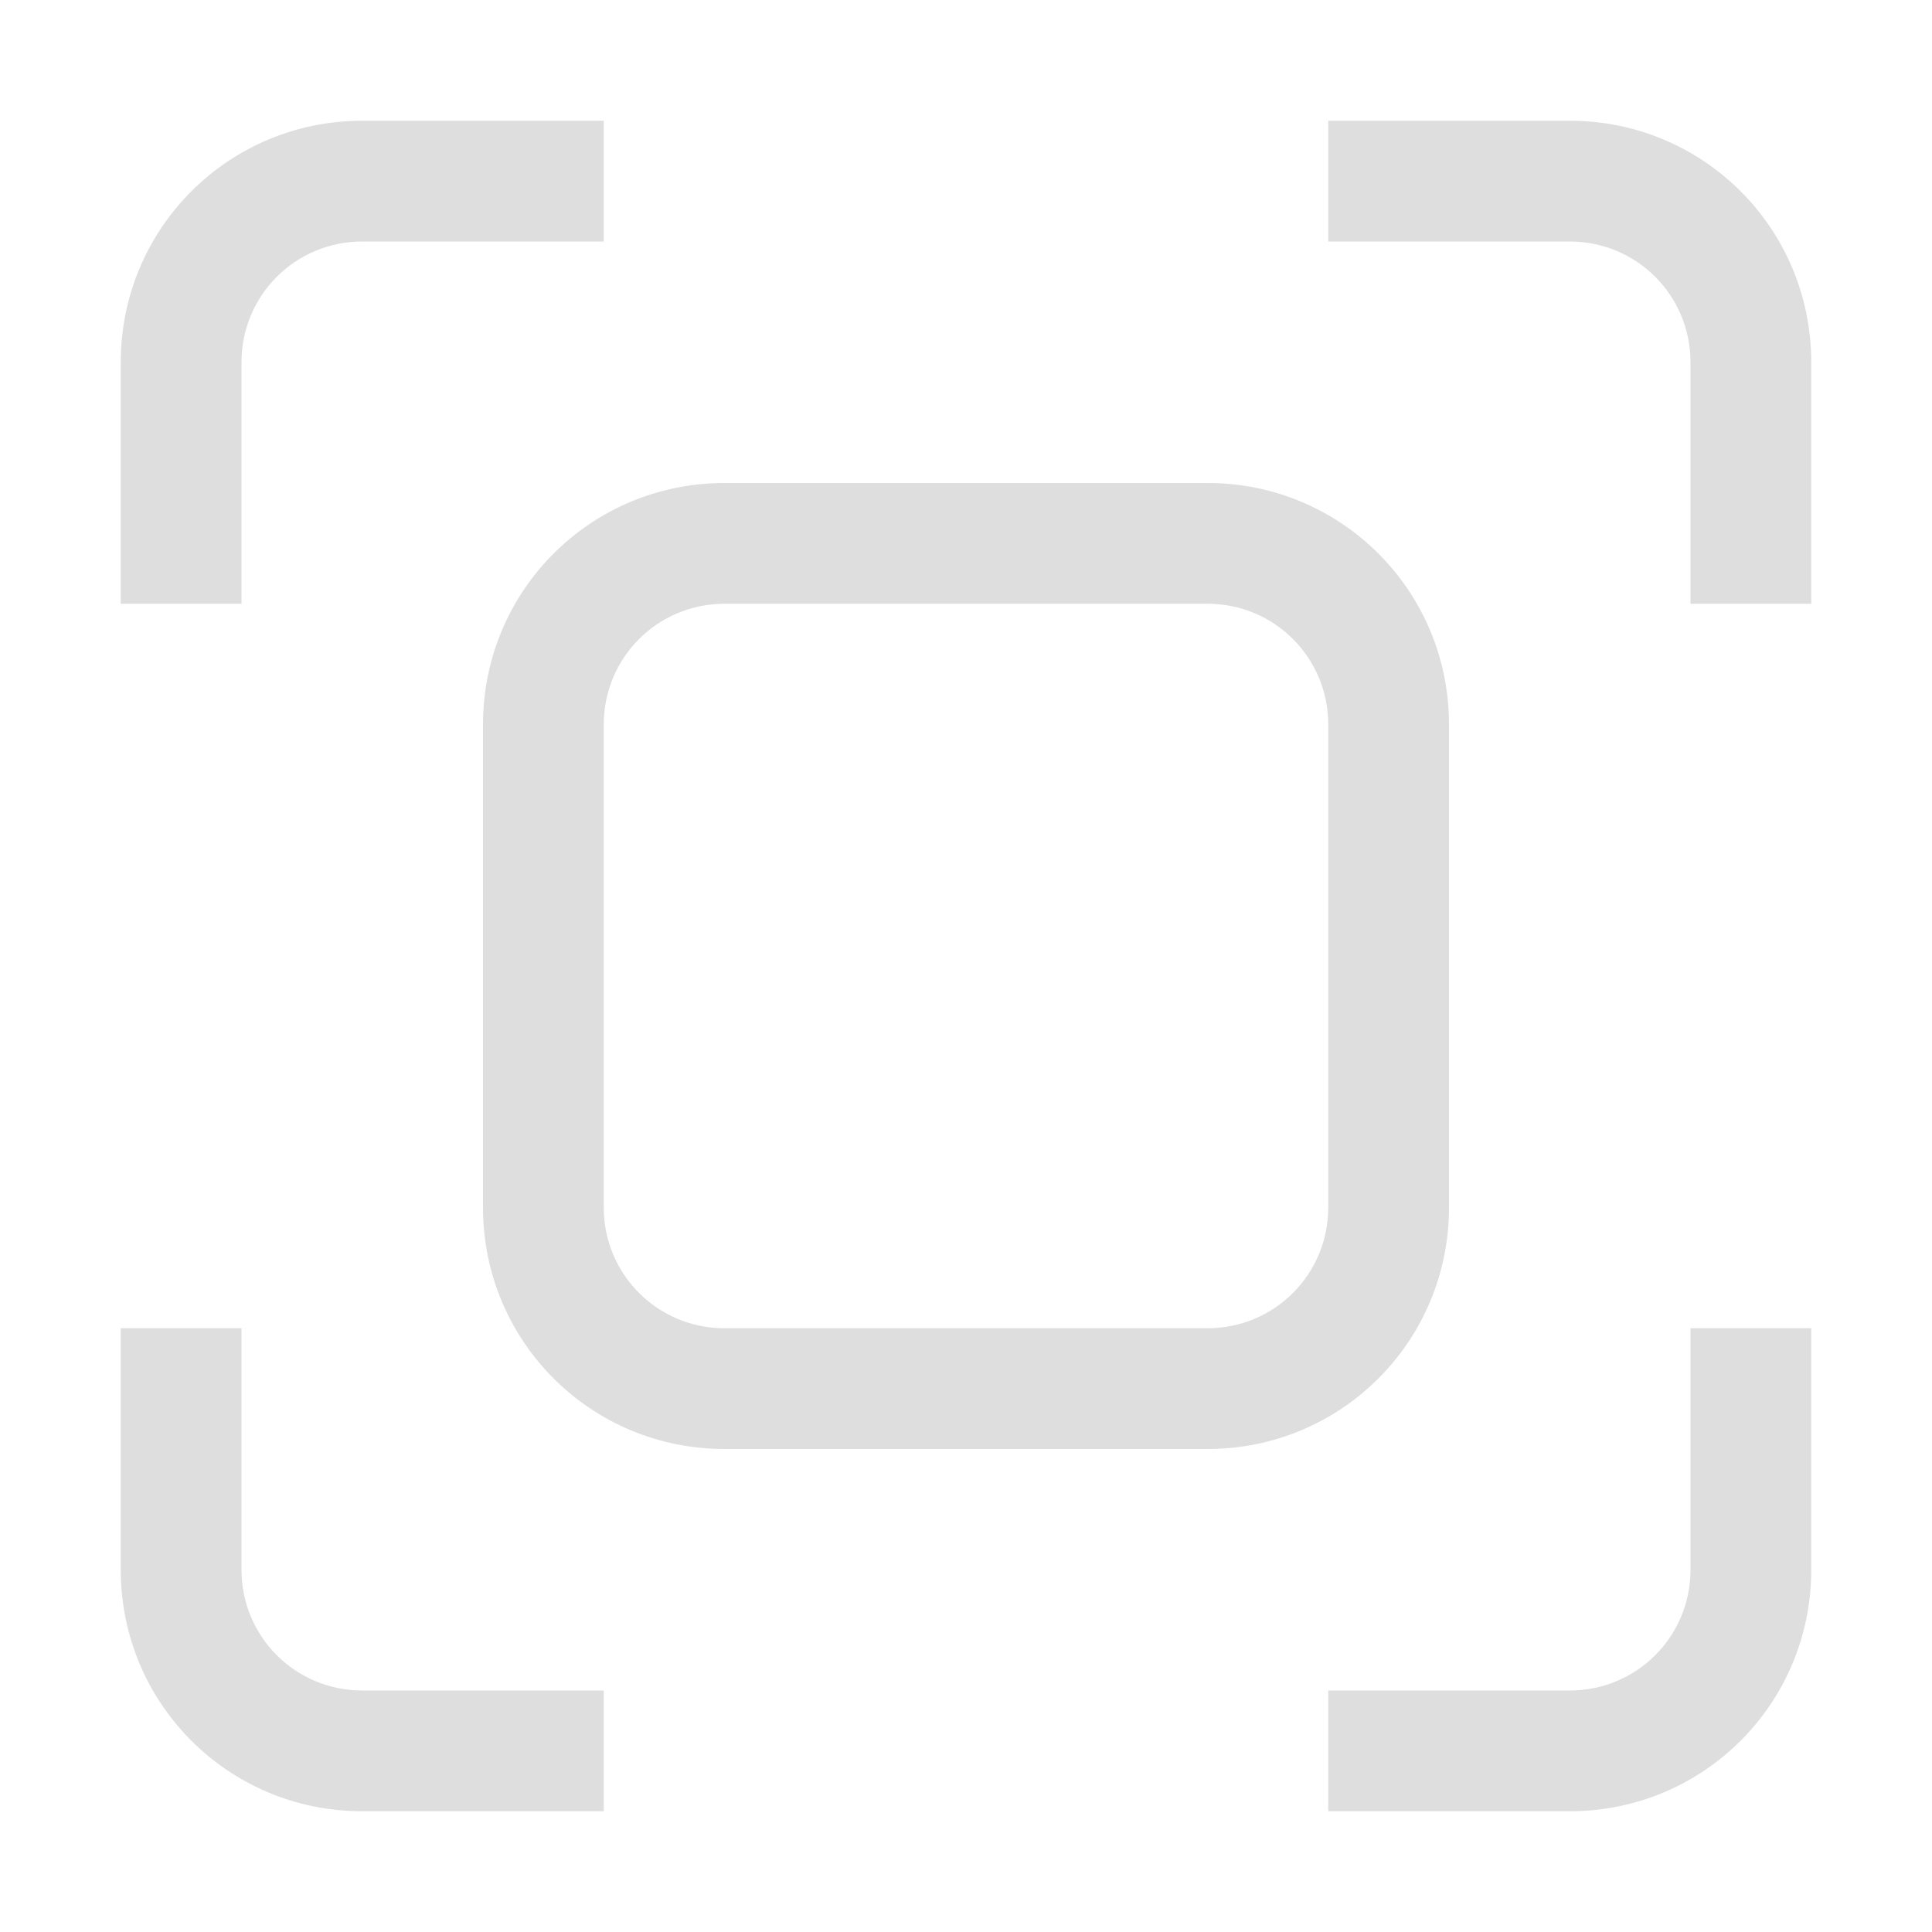
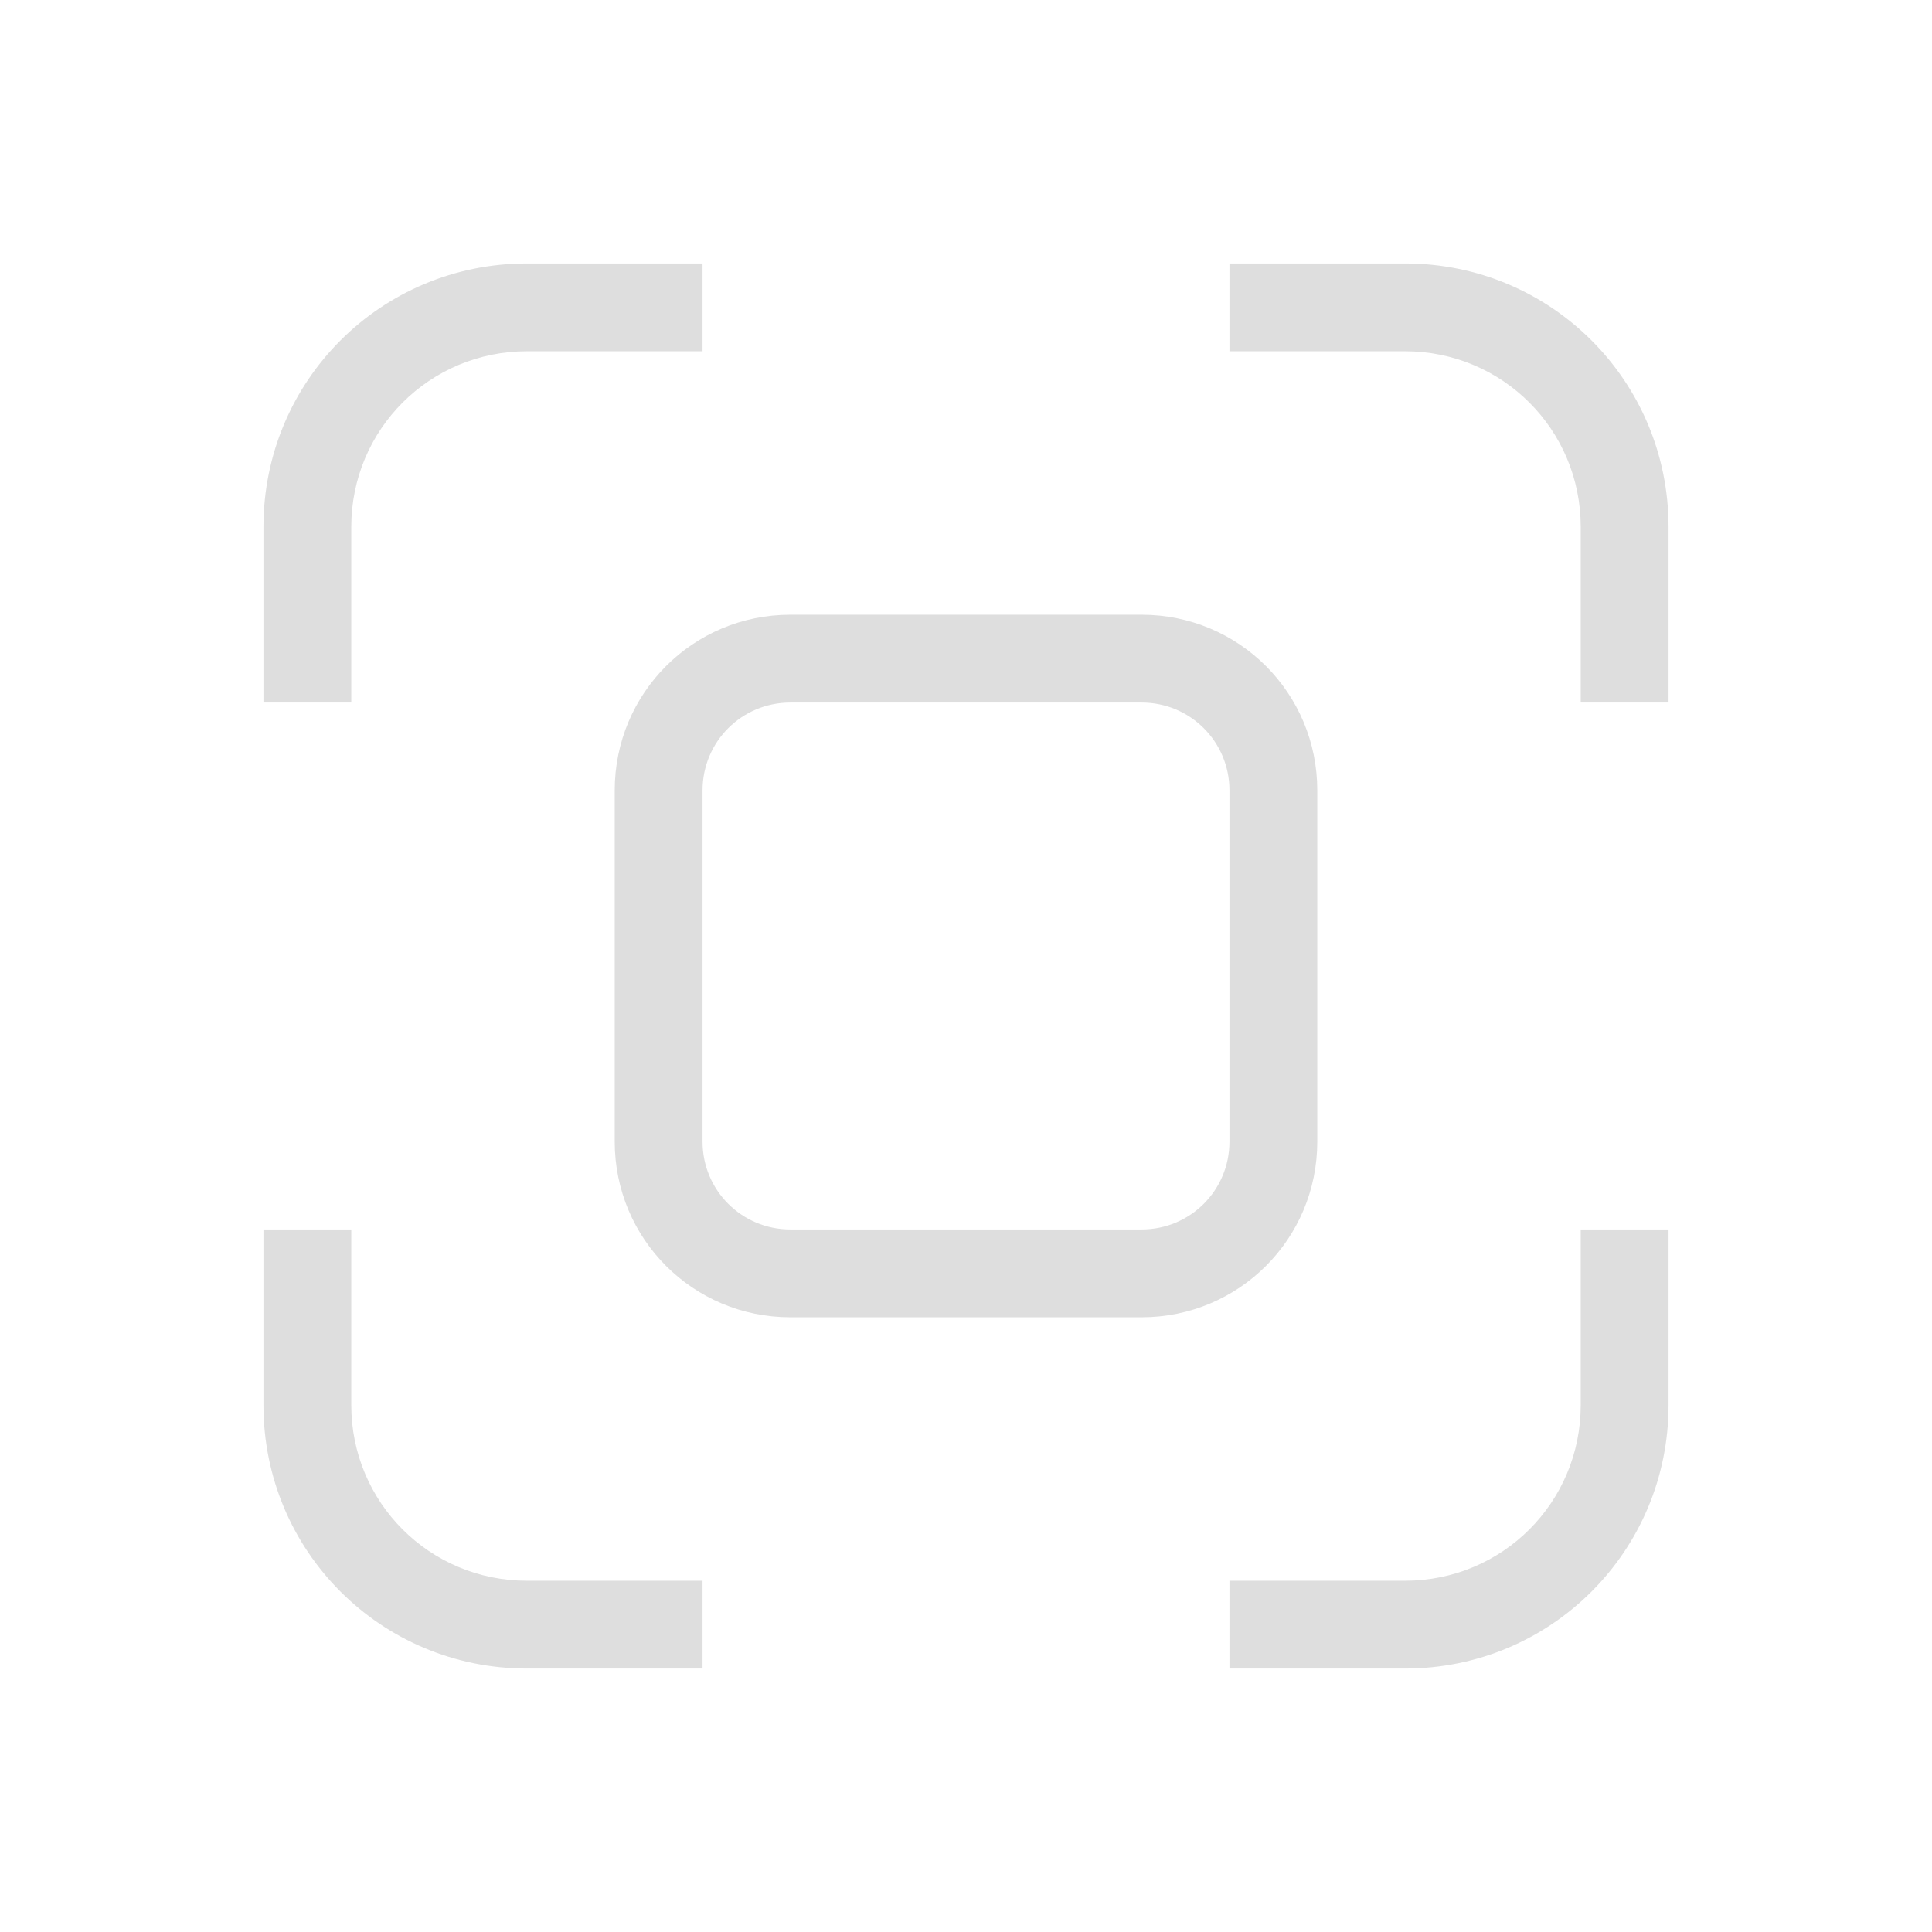
- <svg xmlns="http://www.w3.org/2000/svg" version="1.1" viewBox="0 0 16 16">
+ <svg xmlns="http://www.w3.org/2000/svg" version="1.1" viewBox="0 0 22 22">
  <defs>
    <style id="current-color-scheme" type="text/css">.ColorScheme-Text {
        color:#dedede;
      }</style>
  </defs>
-   <path class="ColorScheme-Text" d="m6 4c-1.108 0-2 0.892-2 2v4c0 1.108 0.892 2 2 2h4c1.108 0 2-0.892 2-2v-4c0-1.108-0.892-2-2-2h-4zm0 1h4c0.554 0 1 0.446 1 1v4c0 0.554-0.446 1-1 1h-4c-0.554 0-1-0.446-1-1v-4c0-0.554 0.446-1 1-1z" fill="currentColor" />
-   <path d="m3 1c-1.108 0-2 0.892-2 2v2h1v-2c0-0.554 0.446-1 1-1h2v-1zm8 0v1h2c0.554 0 1 0.446 1 1v2h1v-2c0-1.108-0.892-2-2-2zm-10 10v2c0 1.108 0.892 2 2 2h2v-1h-2c-0.554 0-1-0.446-1-1v-2zm13 0v2c0 0.554-0.446 1-1 1h-2v1h2c1.108 0 2-0.892 2-2v-2z" class="ColorScheme-Text" fill="currentColor" />
+   <path class="ColorScheme-Text" d="m9 7c-1.108 0-2 0.892-2 2v4c0 1.108 0.892 2 2 2h4c1.108 0 2-0.892 2-2v-4c0-1.108-0.892-2-2-2zm0 1h4c0.554 0 1 0.446 1 1v4c0 0.554-0.446 1-1 1h-4c-0.554 0-1-0.446-1-1v-4c0-0.554 0.446-1 1-1z" fill="currentColor" />
+   <path d="m6 3c-1.662 0-3 1.338-3 3v2h1v-2c0-1.108 0.892-2 2-2h2v-1zm8 0v1h2c1.108 0 2 0.892 2 2v2h1v-2c0-1.662-1.338-3-3-3zm-11 11v2c0 1.662 1.338 3 3 3h2v-1h-2c-1.108 0-2-0.892-2-2v-2zm15 0v2c0 1.108-0.892 2-2 2h-2v1h2c1.662 0 3-1.338 3-3v-2z" class="ColorScheme-Text" fill="currentColor" />
</svg>
